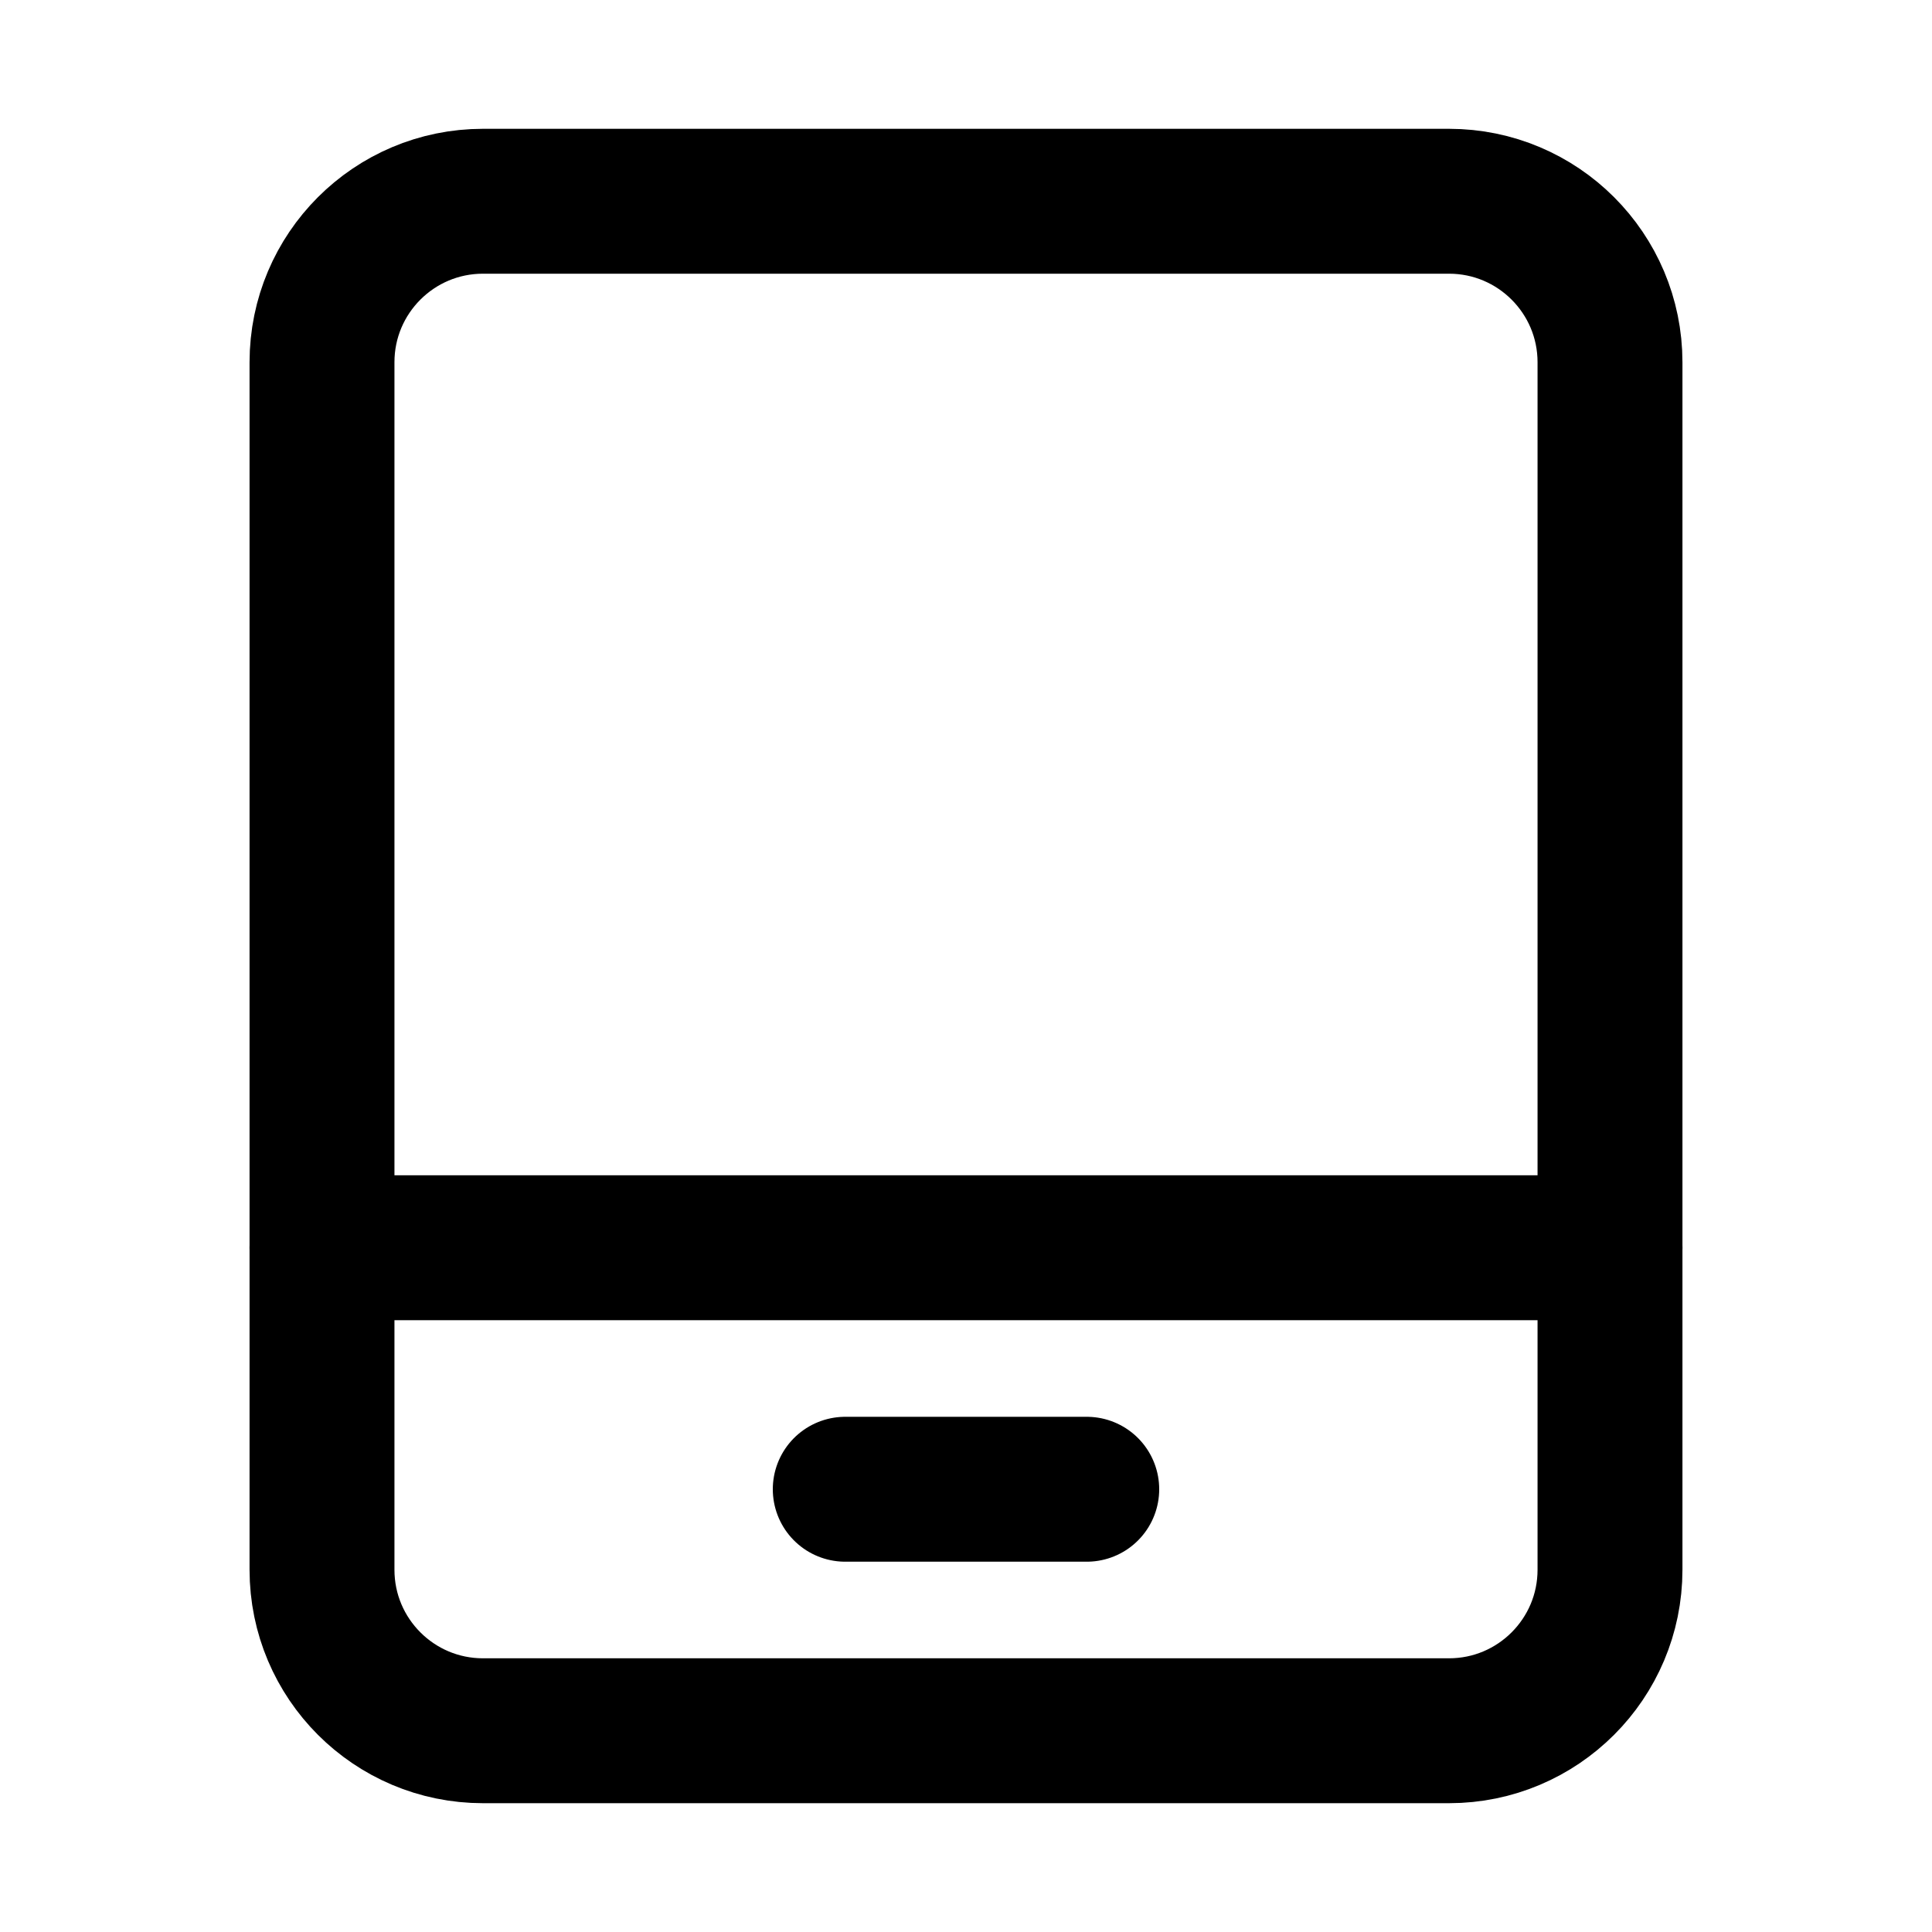
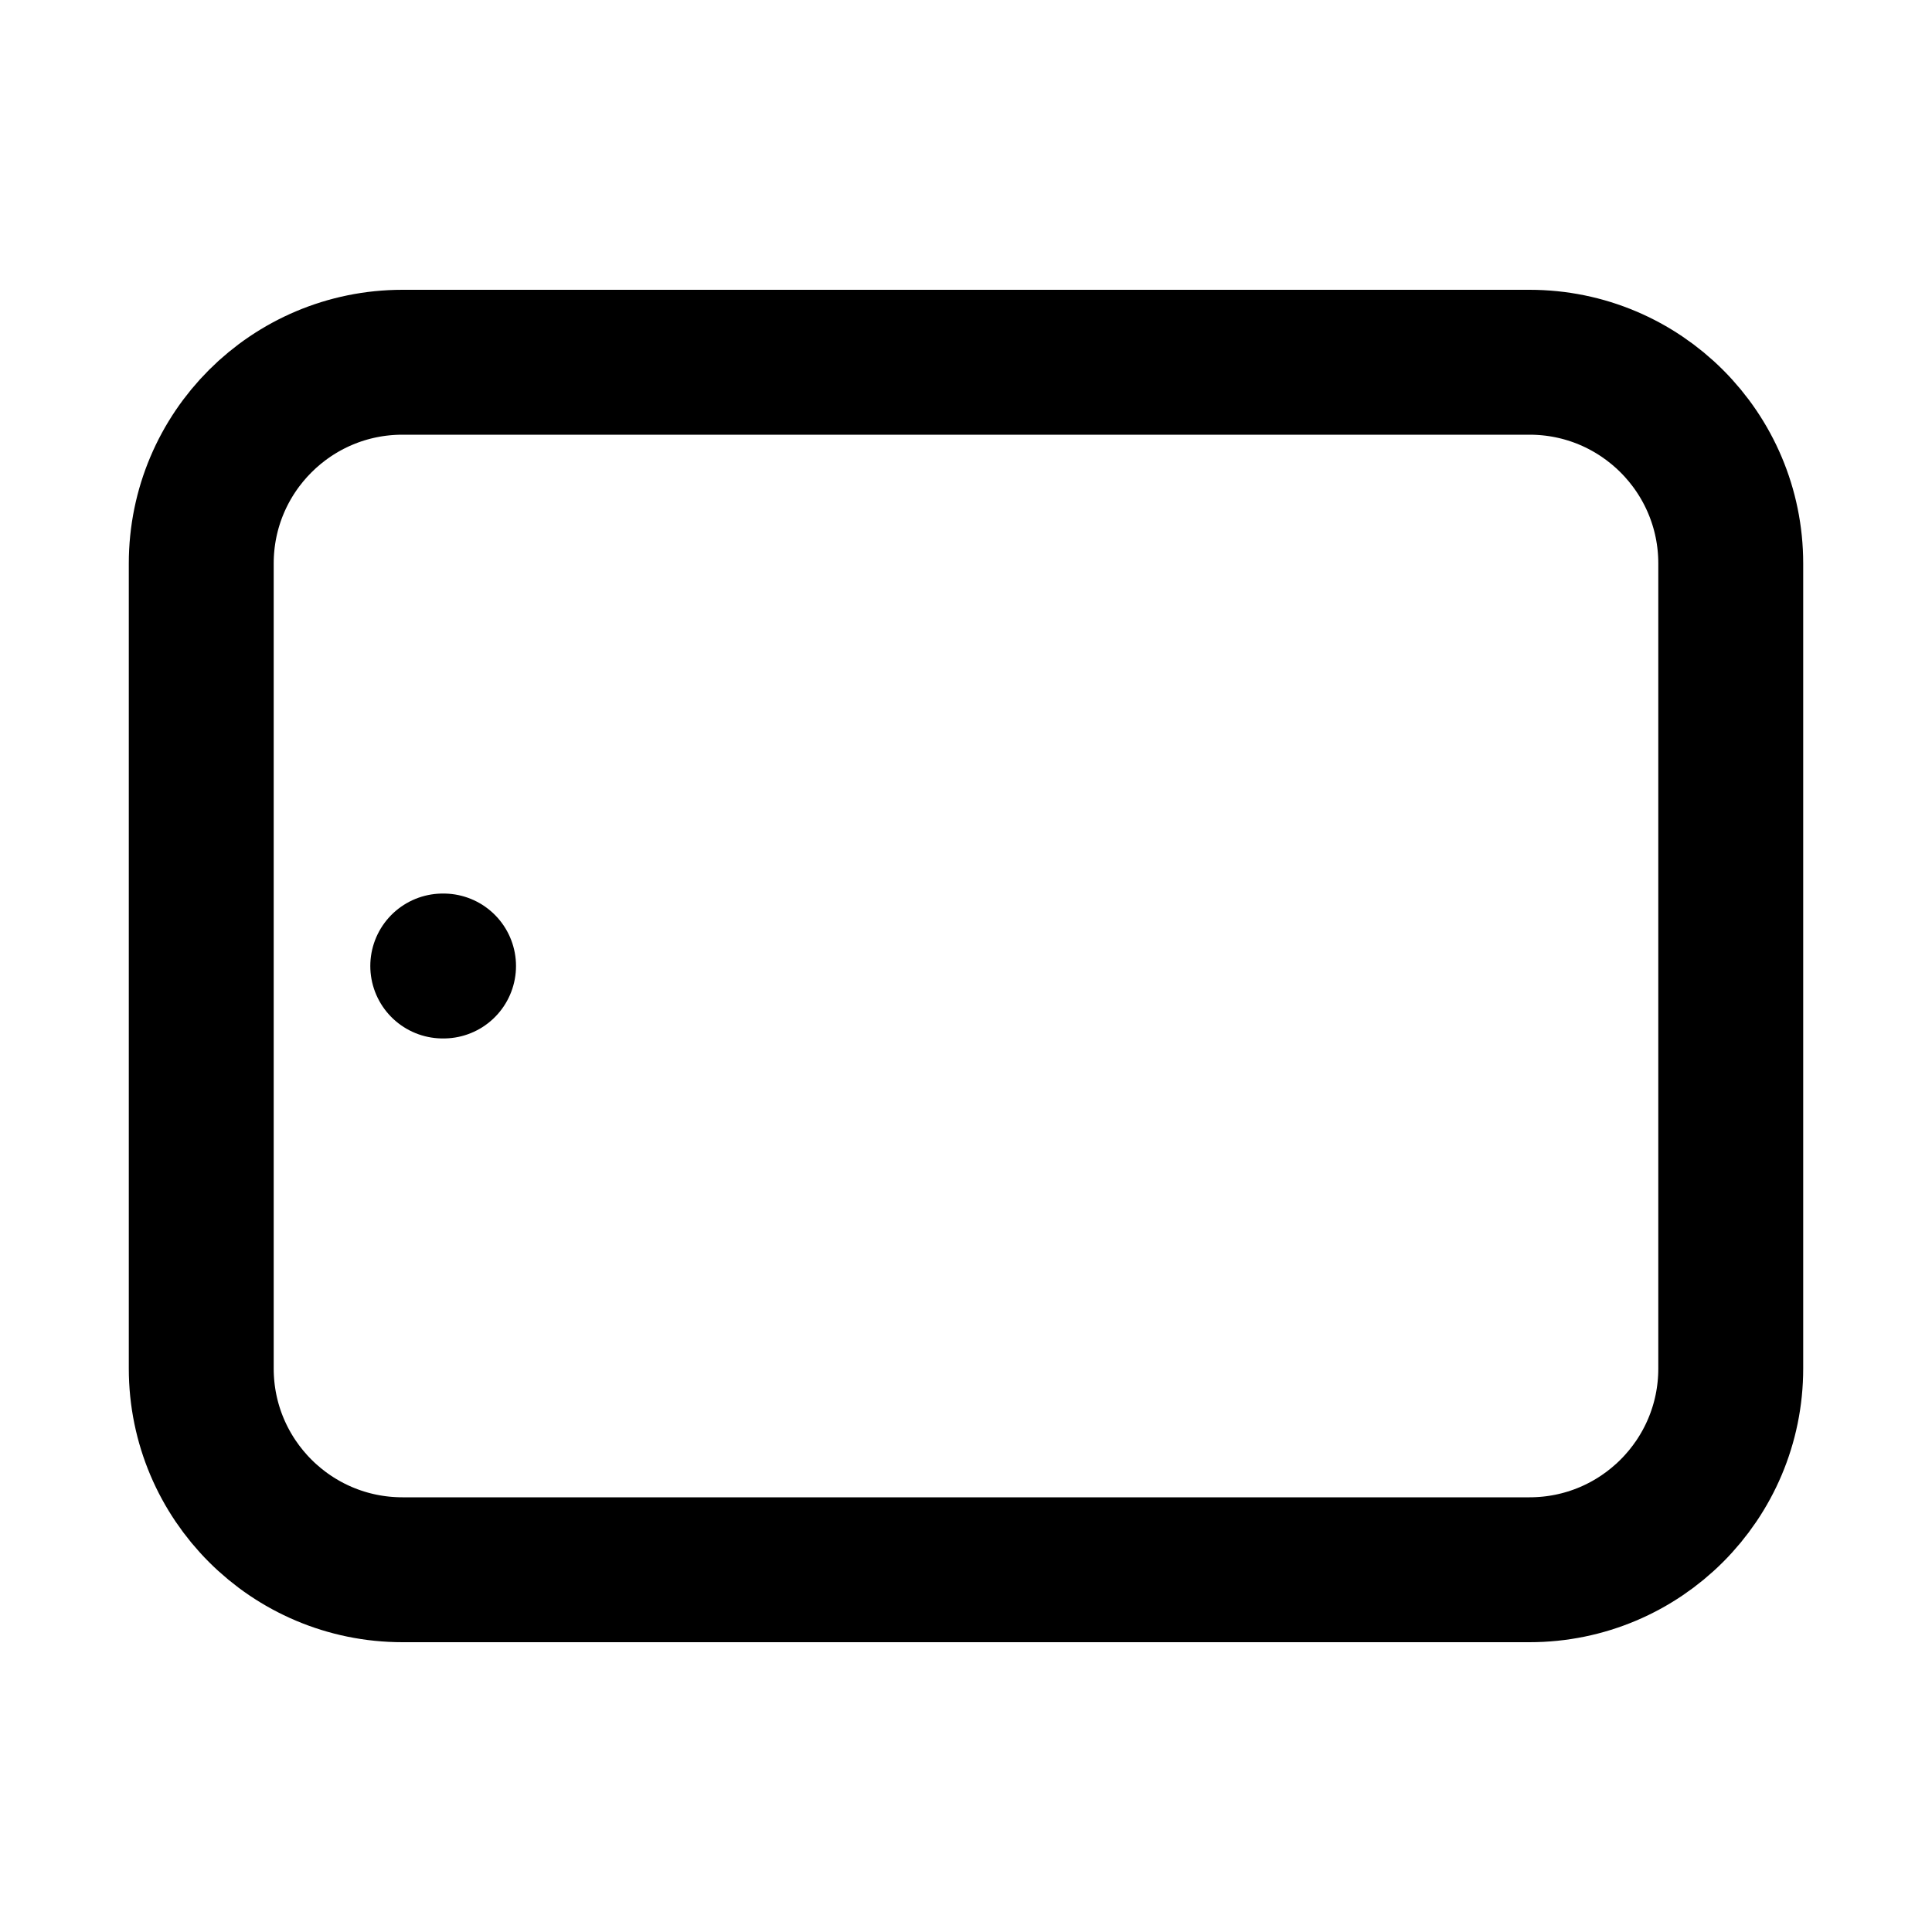
<svg xmlns="http://www.w3.org/2000/svg" width="24" height="24" viewBox="0 0 24 24" fill="none" stroke="currentColor" stroke-width="1.8" stroke-linecap="round" stroke-linejoin="round">
-   <rect x="4" y="2.5" width="16" height="19" rx="2" />
-   <path d="M10.5 18.5h3M4 15.5h16" />
+   <rect x="2.5" y="4.5" width="19" height="15" rx="2.5" />
+   <path d="M5.5 12h.01" />
</svg>
